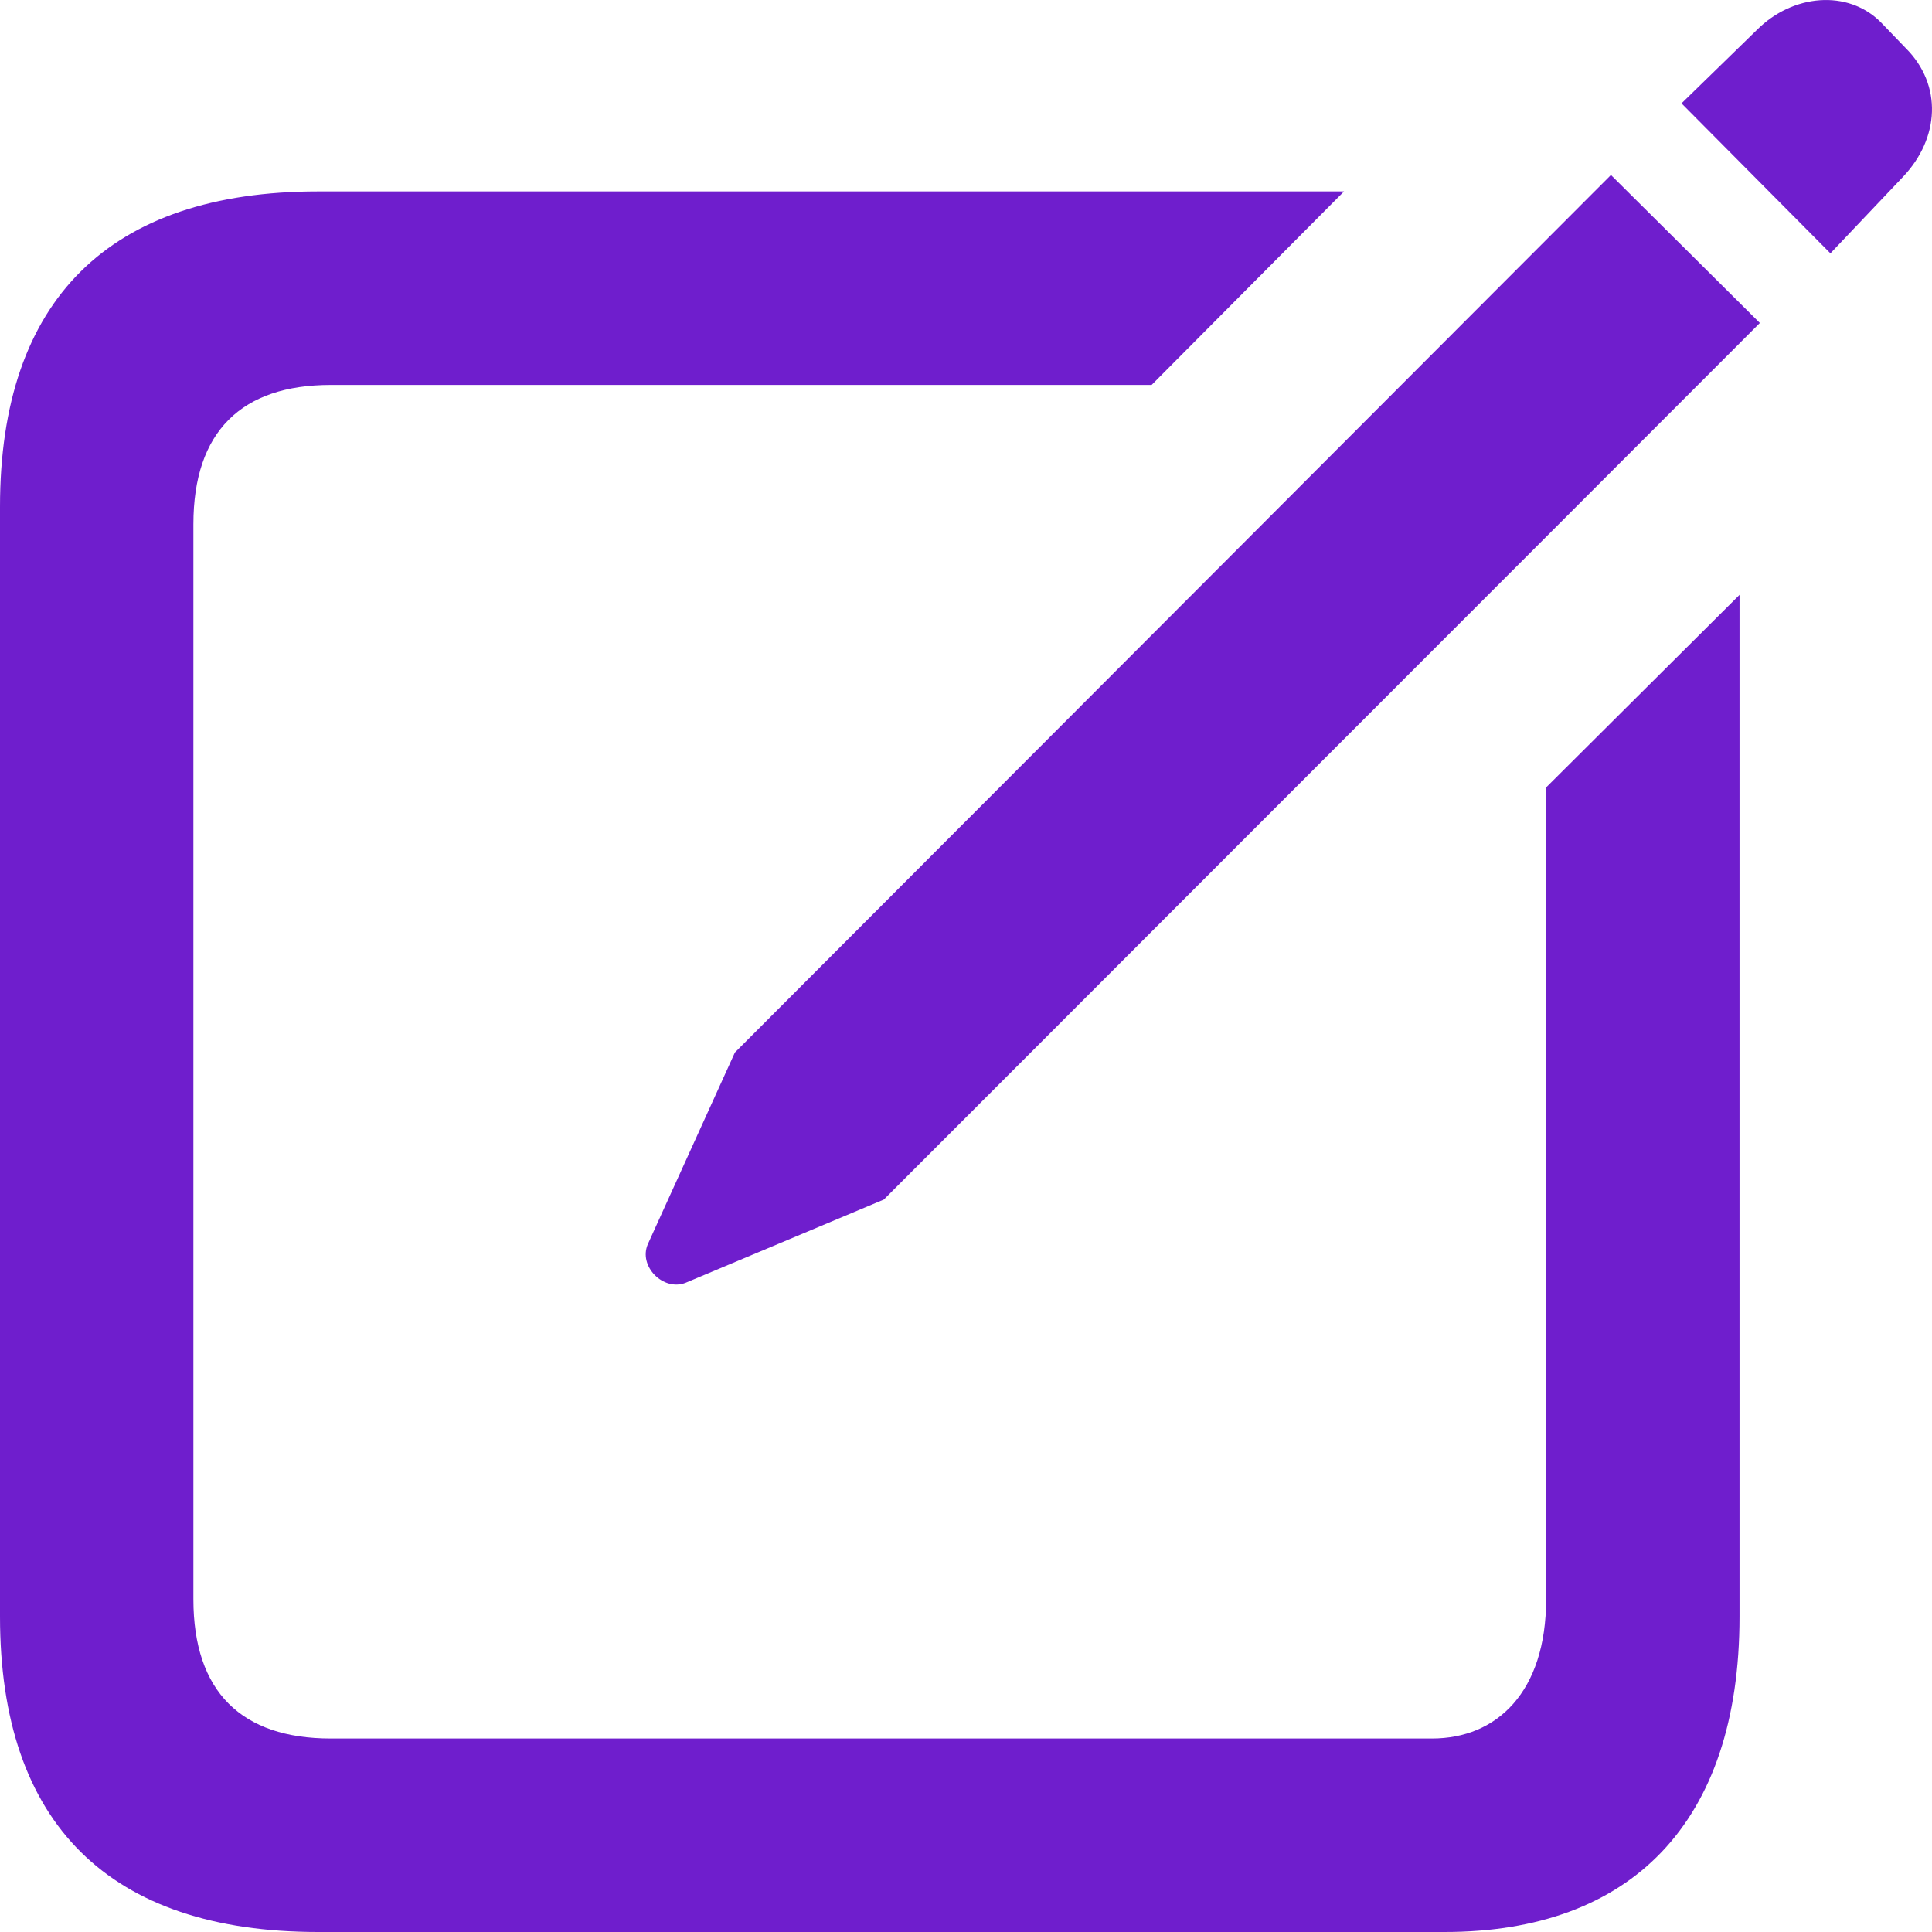
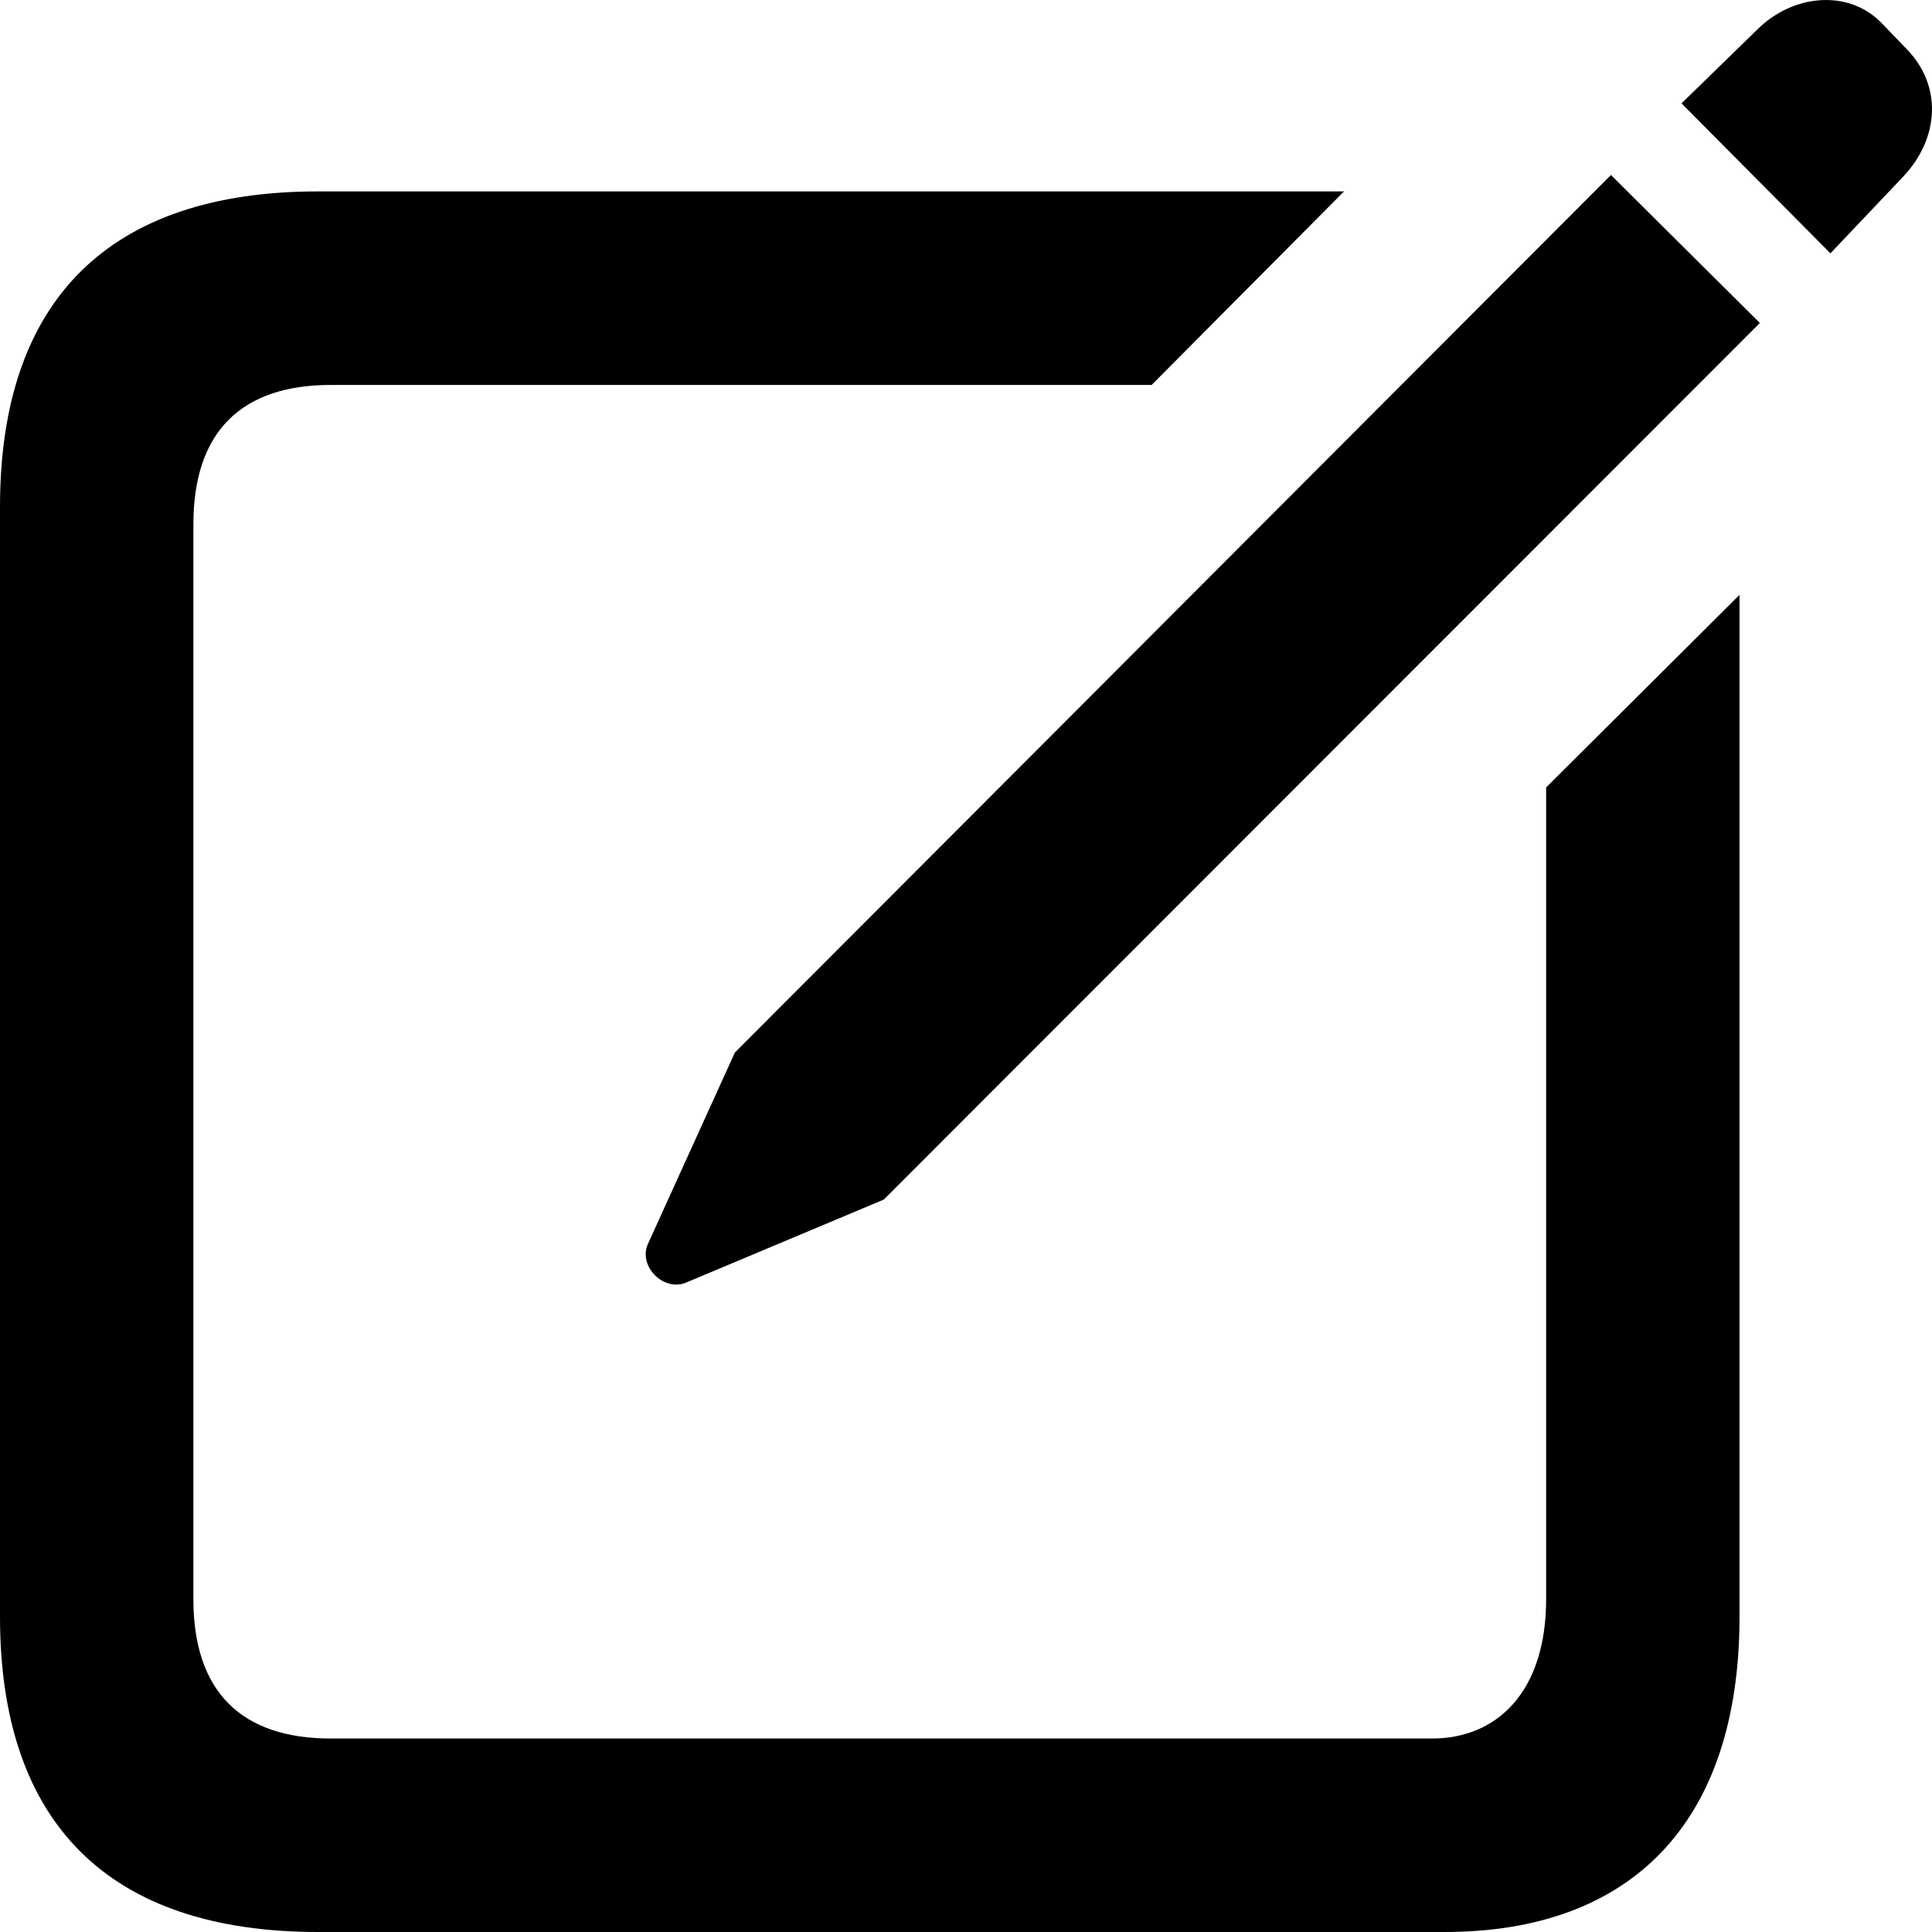
- <svg xmlns="http://www.w3.org/2000/svg" viewBox="0 0 40 40" fill="none">
-   <path d="M37.897 5.245L39.398 3.663C40.159 2.861 40.219 1.76 39.459 0.999L38.938 0.458C38.257 -0.223 37.116 -0.123 36.376 0.618L34.814 2.14L37.897 5.245ZM14.194 26.559L18.298 24.836L36.436 6.687L33.353 3.623L15.215 21.791L13.413 25.758C13.213 26.218 13.733 26.739 14.194 26.559ZM6.586 40H29.909C33.753 40 36.015 37.757 36.015 33.47V12.316L32.011 16.303V33.109C32.011 35.032 30.99 35.994 29.649 35.994H6.847C5.005 35.994 4.004 35.032 4.004 33.109V10.854C4.004 8.931 5.005 7.97 6.847 7.97H23.843L27.827 3.963H6.586C2.262 3.963 0 6.207 0 10.493V33.47C0 37.757 2.262 40 6.586 40Z" fill="#6F1ECD" />
+ <svg xmlns="http://www.w3.org/2000/svg" viewBox="0 0 40 40">
+   <path d="M37.897 5.245L39.398 3.663C40.159 2.861 40.219 1.76 39.459 0.999L38.938 0.458C38.257 -0.223 37.116 -0.123 36.376 0.618L34.814 2.14L37.897 5.245ZM14.194 26.559L18.298 24.836L36.436 6.687L33.353 3.623L15.215 21.791L13.413 25.758C13.213 26.218 13.733 26.739 14.194 26.559ZM6.586 40H29.909C33.753 40 36.015 37.757 36.015 33.47V12.316L32.011 16.303V33.109C32.011 35.032 30.99 35.994 29.649 35.994H6.847C5.005 35.994 4.004 35.032 4.004 33.109V10.854C4.004 8.931 5.005 7.97 6.847 7.97H23.843L27.827 3.963H6.586C2.262 3.963 0 6.207 0 10.493V33.47C0 37.757 2.262 40 6.586 40Z" />
</svg>
